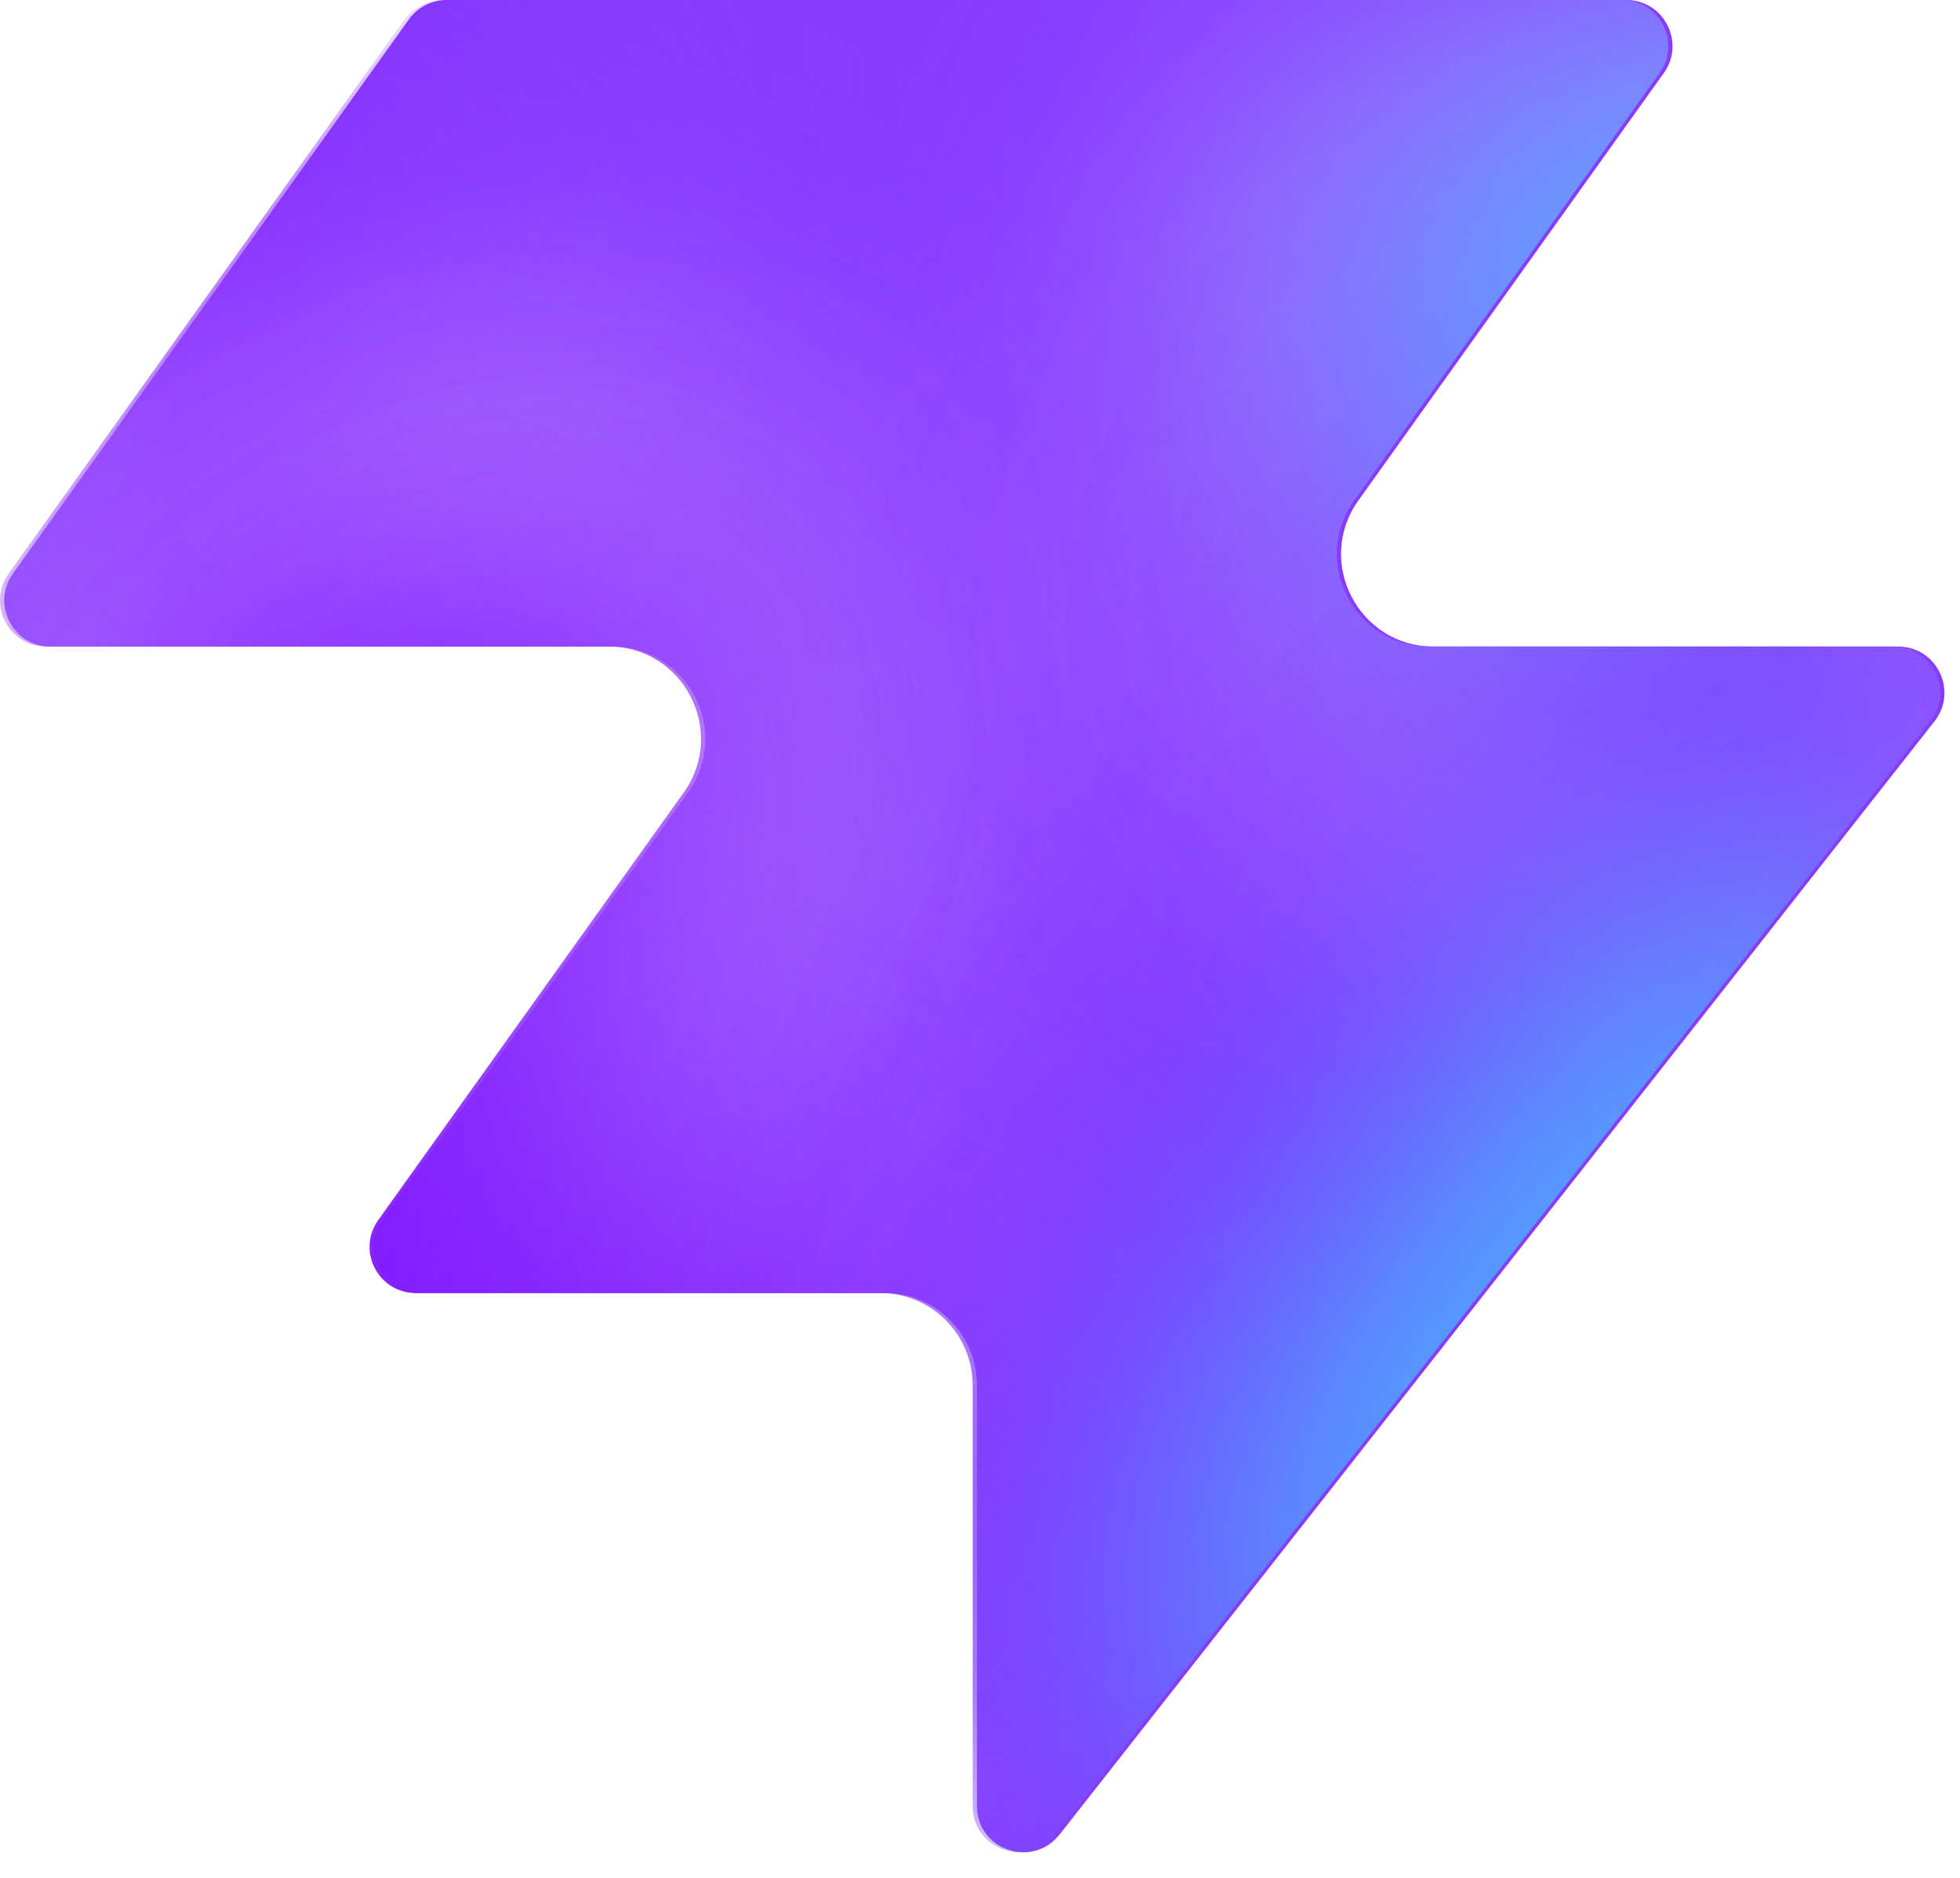
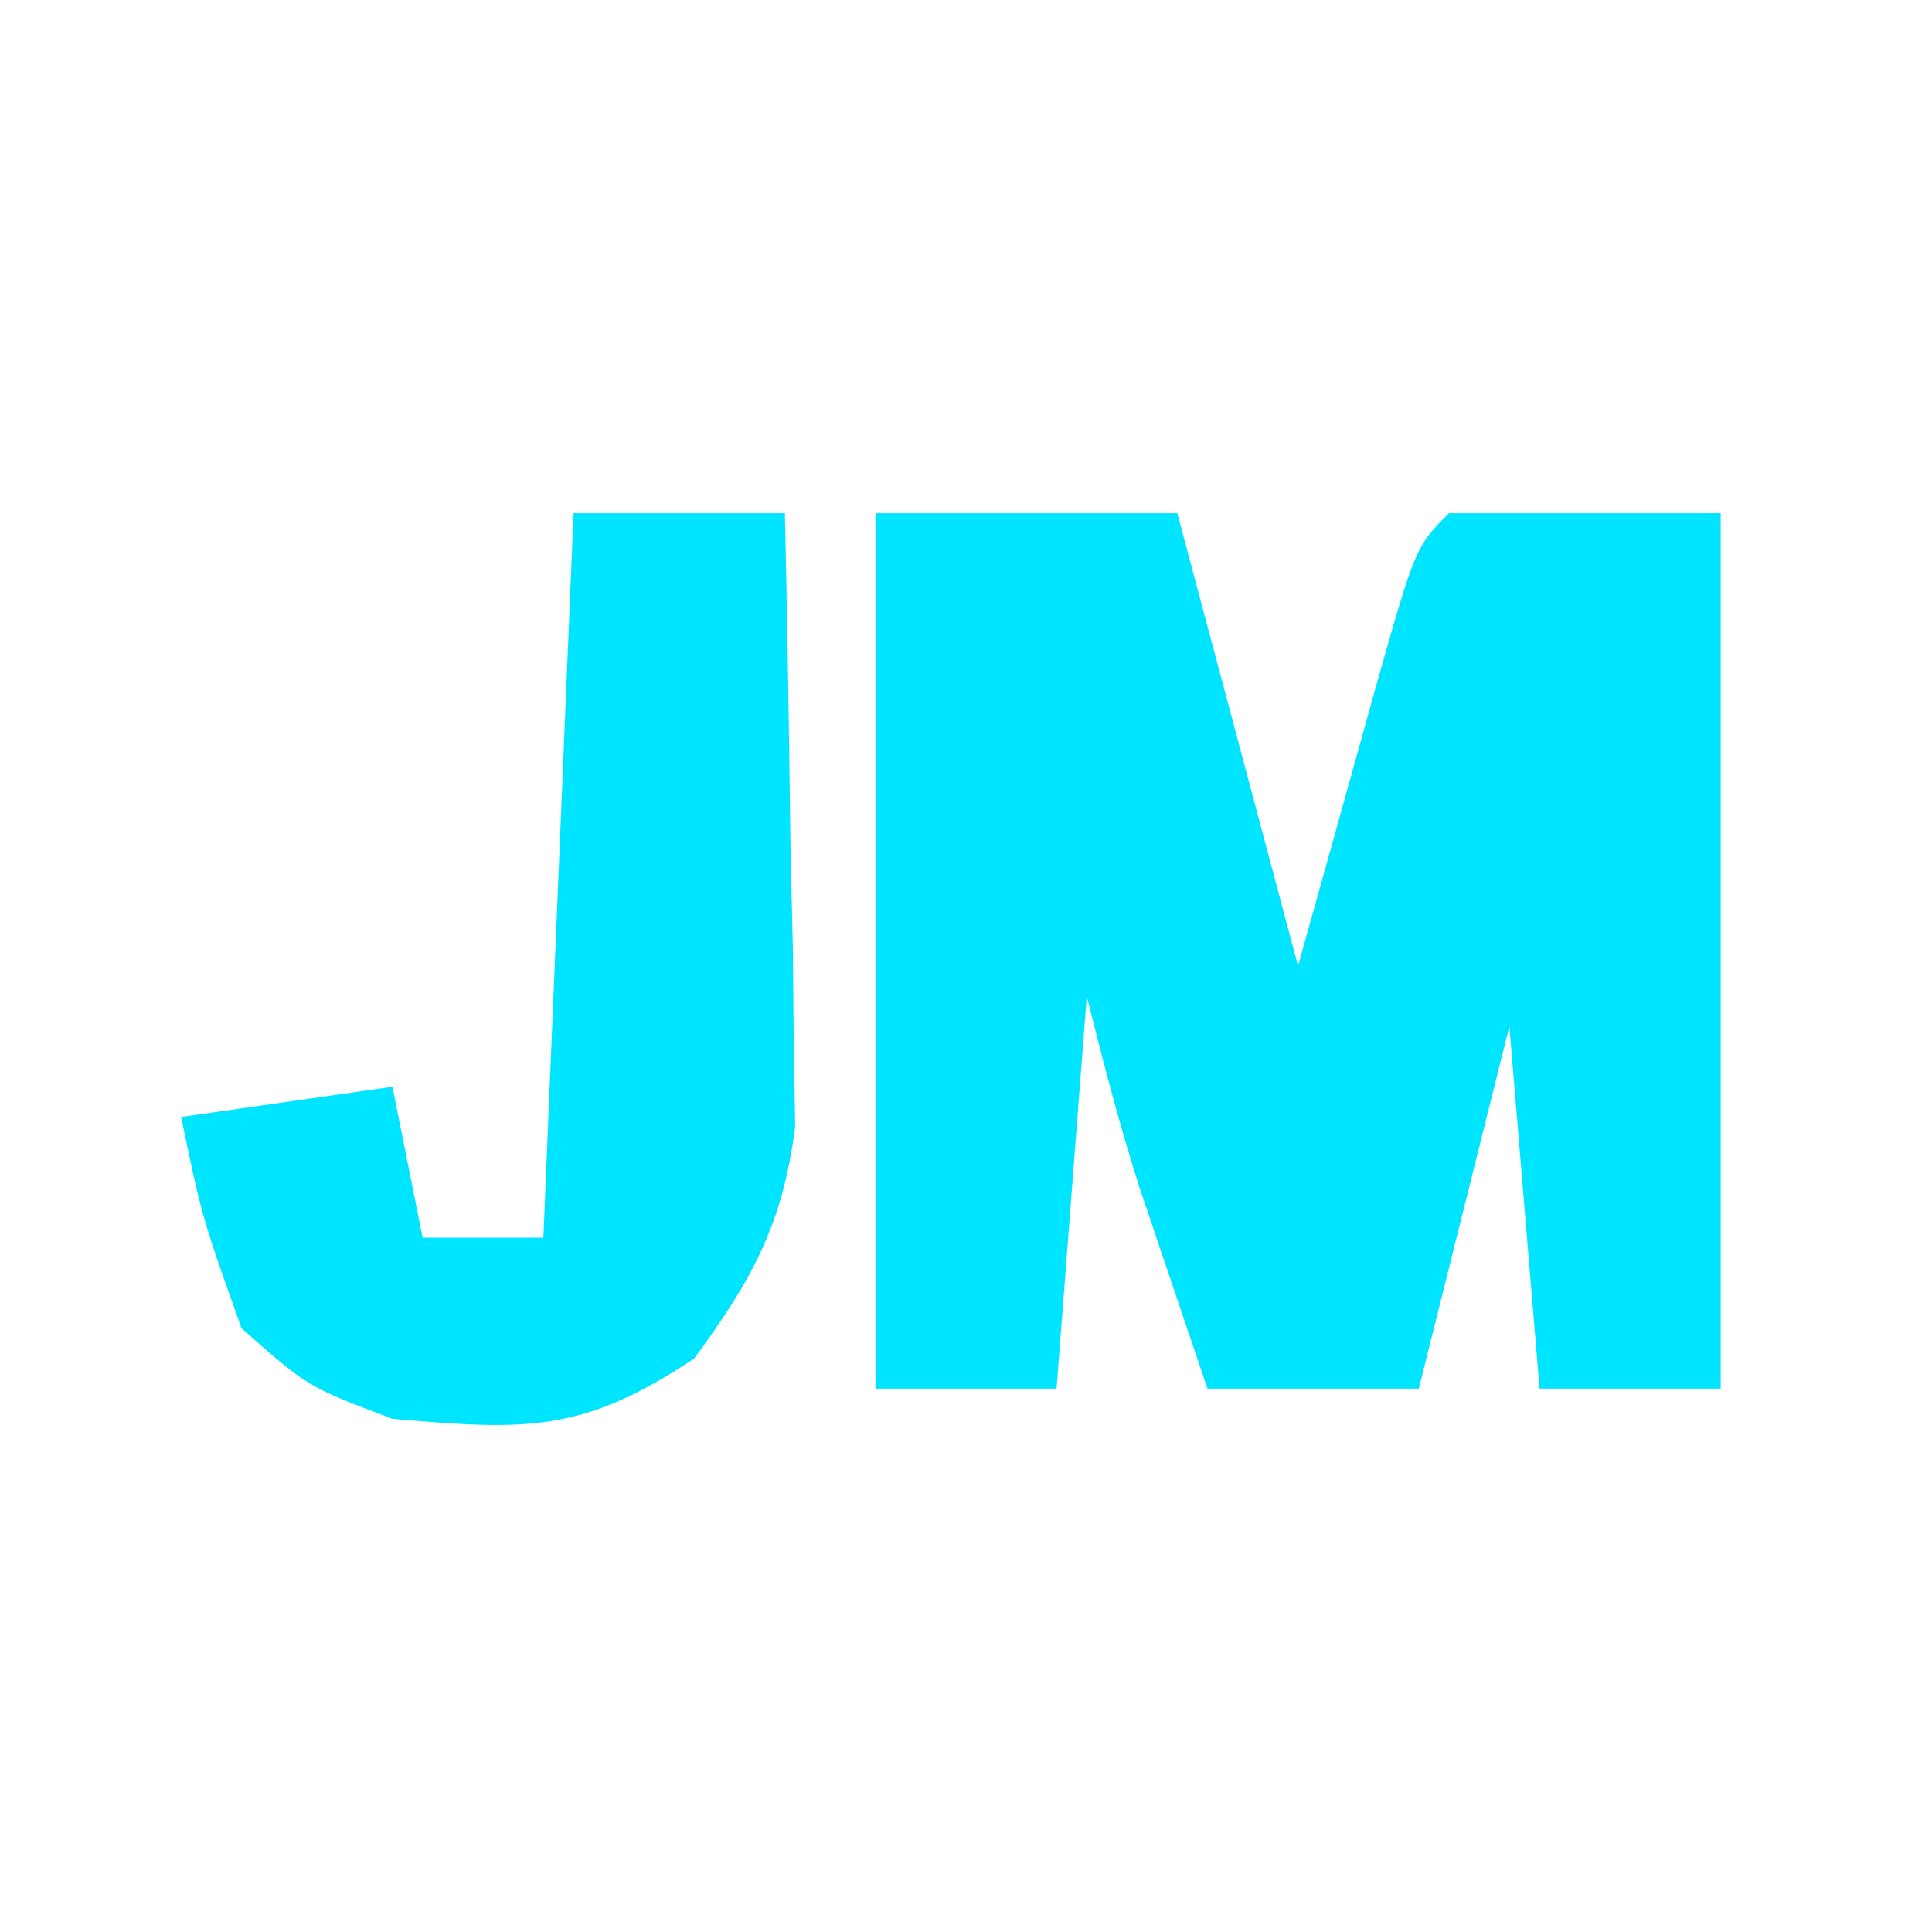
- <svg xmlns="http://www.w3.org/2000/svg" width="48" height="46" fill="none" viewBox="0 0 48 46">
-   <path fill="#863bff" d="M25.946 44.938c-.664.845-2.021.375-2.021-.698V33.937a2.26 2.26 0 0 0-2.262-2.262H10.287c-.92 0-1.456-1.04-.92-1.788l7.48-10.471c1.07-1.497 0-3.578-1.842-3.578H1.237c-.92 0-1.456-1.04-.92-1.788L10.013.474c.214-.297.556-.474.92-.474h28.894c.92 0 1.456 1.04.92 1.788l-7.48 10.471c-1.07 1.498 0 3.579 1.842 3.579h11.377c.943 0 1.473 1.088.89 1.83L25.947 44.94z" style="fill:#863bff;fill:color(display-p3 .525 .23 1);fill-opacity:1" />
-   <mask id="a" width="48" height="46" x="0" y="0" maskUnits="userSpaceOnUse" style="mask-type:alpha">
-     <path fill="#000" d="M25.842 44.938c-.664.844-2.021.375-2.021-.698V33.937a2.26 2.26 0 0 0-2.262-2.262H10.183c-.92 0-1.456-1.04-.92-1.788l7.48-10.471c1.07-1.498 0-3.579-1.842-3.579H1.133c-.92 0-1.456-1.04-.92-1.787L9.91.473c.214-.297.556-.474.92-.474h28.894c.92 0 1.456 1.04.92 1.788l-7.48 10.471c-1.07 1.498 0 3.578 1.842 3.578h11.377c.943 0 1.473 1.088.89 1.832L25.843 44.94z" style="fill:#000;fill-opacity:1" />
-   </mask>
-   <g mask="url(#a)">
-     <g filter="url(#b)">
-       <ellipse cx="5.508" cy="14.704" fill="#ede6ff" rx="5.508" ry="14.704" style="fill:#ede6ff;fill:color(display-p3 .927 .903 1);fill-opacity:1" transform="matrix(.00324 1 1 -.00324 -4.47 31.516)" />
-     </g>
-     <g filter="url(#c)">
-       <ellipse cx="10.399" cy="29.851" fill="#ede6ff" rx="10.399" ry="29.851" style="fill:#ede6ff;fill:color(display-p3 .927 .903 1);fill-opacity:1" transform="matrix(.00324 1 1 -.00324 -39.328 7.883)" />
-     </g>
-     <g filter="url(#d)">
-       <ellipse cx="5.508" cy="30.487" fill="#7e14ff" rx="5.508" ry="30.487" style="fill:#7e14ff;fill:color(display-p3 .492 .077 1);fill-opacity:1" transform="rotate(89.814 -25.913 -14.639)scale(1 -1)" />
-     </g>
-     <g filter="url(#e)">
-       <ellipse cx="5.508" cy="30.599" fill="#7e14ff" rx="5.508" ry="30.599" style="fill:#7e14ff;fill:color(display-p3 .492 .077 1);fill-opacity:1" transform="rotate(89.814 -32.644 -3.334)scale(1 -1)" />
-     </g>
-     <g filter="url(#f)">
-       <ellipse cx="5.508" cy="30.599" fill="#7e14ff" rx="5.508" ry="30.599" style="fill:#7e14ff;fill:color(display-p3 .492 .077 1);fill-opacity:1" transform="matrix(.00324 1 1 -.00324 -34.34 30.47)" />
-     </g>
-     <g filter="url(#g)">
-       <ellipse cx="14.072" cy="22.078" fill="#ede6ff" rx="14.072" ry="22.078" style="fill:#ede6ff;fill:color(display-p3 .927 .903 1);fill-opacity:1" transform="rotate(93.35 24.506 48.493)scale(-1 1)" />
-     </g>
-     <g filter="url(#h)">
-       <ellipse cx="3.47" cy="21.501" fill="#7e14ff" rx="3.47" ry="21.501" style="fill:#7e14ff;fill:color(display-p3 .492 .077 1);fill-opacity:1" transform="rotate(89.009 28.708 47.59)scale(-1 1)" />
-     </g>
-     <g filter="url(#i)">
-       <ellipse cx="3.47" cy="21.501" fill="#7e14ff" rx="3.47" ry="21.501" style="fill:#7e14ff;fill:color(display-p3 .492 .077 1);fill-opacity:1" transform="rotate(89.009 28.708 47.59)scale(-1 1)" />
-     </g>
-     <g filter="url(#j)">
-       <ellipse cx=".387" cy="8.972" fill="#7e14ff" rx="4.407" ry="29.108" style="fill:#7e14ff;fill:color(display-p3 .492 .077 1);fill-opacity:1" transform="rotate(39.51 .387 8.972)" />
-     </g>
-     <g filter="url(#k)">
-       <ellipse cx="47.523" cy="-6.092" fill="#7e14ff" rx="4.407" ry="29.108" style="fill:#7e14ff;fill:color(display-p3 .492 .077 1);fill-opacity:1" transform="rotate(37.892 47.523 -6.092)" />
-     </g>
-     <g filter="url(#l)">
-       <ellipse cx="41.412" cy="6.333" fill="#47bfff" rx="5.971" ry="9.665" style="fill:#47bfff;fill:color(display-p3 .28 .748 1);fill-opacity:1" transform="rotate(37.892 41.412 6.333)" />
-     </g>
-     <g filter="url(#m)">
-       <ellipse cx="-1.879" cy="38.332" fill="#7e14ff" rx="4.407" ry="29.108" style="fill:#7e14ff;fill:color(display-p3 .492 .077 1);fill-opacity:1" transform="rotate(37.892 -1.88 38.332)" />
-     </g>
-     <g filter="url(#n)">
-       <ellipse cx="-1.879" cy="38.332" fill="#7e14ff" rx="4.407" ry="29.108" style="fill:#7e14ff;fill:color(display-p3 .492 .077 1);fill-opacity:1" transform="rotate(37.892 -1.88 38.332)" />
-     </g>
-     <g filter="url(#o)">
-       <ellipse cx="35.651" cy="29.907" fill="#7e14ff" rx="4.407" ry="29.108" style="fill:#7e14ff;fill:color(display-p3 .492 .077 1);fill-opacity:1" transform="rotate(37.892 35.651 29.907)" />
-     </g>
-     <g filter="url(#p)">
-       <ellipse cx="38.418" cy="32.4" fill="#47bfff" rx="5.971" ry="15.297" style="fill:#47bfff;fill:color(display-p3 .28 .748 1);fill-opacity:1" transform="rotate(37.892 38.418 32.4)" />
-     </g>
-   </g>
-   <defs>
-     <filter id="b" width="60.045" height="41.654" x="-19.77" y="16.149" color-interpolation-filters="sRGB" filterUnits="userSpaceOnUse">
-       <feFlood flood-opacity="0" result="BackgroundImageFix" />
-       <feBlend in="SourceGraphic" in2="BackgroundImageFix" result="shape" />
-       <feGaussianBlur result="effect1_foregroundBlur_2002_17158" stdDeviation="7.659" />
-     </filter>
-     <filter id="c" width="90.34" height="51.437" x="-54.613" y="-7.533" color-interpolation-filters="sRGB" filterUnits="userSpaceOnUse">
-       <feFlood flood-opacity="0" result="BackgroundImageFix" />
-       <feBlend in="SourceGraphic" in2="BackgroundImageFix" result="shape" />
-       <feGaussianBlur result="effect1_foregroundBlur_2002_17158" stdDeviation="7.659" />
-     </filter>
-     <filter id="d" width="79.355" height="29.4" x="-49.64" y="2.03" color-interpolation-filters="sRGB" filterUnits="userSpaceOnUse">
-       <feFlood flood-opacity="0" result="BackgroundImageFix" />
-       <feBlend in="SourceGraphic" in2="BackgroundImageFix" result="shape" />
-       <feGaussianBlur result="effect1_foregroundBlur_2002_17158" stdDeviation="4.596" />
-     </filter>
-     <filter id="e" width="79.579" height="29.4" x="-45.045" y="20.029" color-interpolation-filters="sRGB" filterUnits="userSpaceOnUse">
-       <feFlood flood-opacity="0" result="BackgroundImageFix" />
-       <feBlend in="SourceGraphic" in2="BackgroundImageFix" result="shape" />
-       <feGaussianBlur result="effect1_foregroundBlur_2002_17158" stdDeviation="4.596" />
-     </filter>
-     <filter id="f" width="79.579" height="29.4" x="-43.513" y="21.178" color-interpolation-filters="sRGB" filterUnits="userSpaceOnUse">
-       <feFlood flood-opacity="0" result="BackgroundImageFix" />
-       <feBlend in="SourceGraphic" in2="BackgroundImageFix" result="shape" />
-       <feGaussianBlur result="effect1_foregroundBlur_2002_17158" stdDeviation="4.596" />
-     </filter>
-     <filter id="g" width="74.749" height="58.852" x="15.756" y="-17.901" color-interpolation-filters="sRGB" filterUnits="userSpaceOnUse">
-       <feFlood flood-opacity="0" result="BackgroundImageFix" />
-       <feBlend in="SourceGraphic" in2="BackgroundImageFix" result="shape" />
-       <feGaussianBlur result="effect1_foregroundBlur_2002_17158" stdDeviation="7.659" />
-     </filter>
-     <filter id="h" width="61.377" height="25.362" x="23.548" y="2.284" color-interpolation-filters="sRGB" filterUnits="userSpaceOnUse">
-       <feFlood flood-opacity="0" result="BackgroundImageFix" />
-       <feBlend in="SourceGraphic" in2="BackgroundImageFix" result="shape" />
-       <feGaussianBlur result="effect1_foregroundBlur_2002_17158" stdDeviation="4.596" />
-     </filter>
-     <filter id="i" width="61.377" height="25.362" x="23.548" y="2.284" color-interpolation-filters="sRGB" filterUnits="userSpaceOnUse">
-       <feFlood flood-opacity="0" result="BackgroundImageFix" />
-       <feBlend in="SourceGraphic" in2="BackgroundImageFix" result="shape" />
-       <feGaussianBlur result="effect1_foregroundBlur_2002_17158" stdDeviation="4.596" />
-     </filter>
-     <filter id="j" width="56.045" height="63.649" x="-27.636" y="-22.853" color-interpolation-filters="sRGB" filterUnits="userSpaceOnUse">
-       <feFlood flood-opacity="0" result="BackgroundImageFix" />
-       <feBlend in="SourceGraphic" in2="BackgroundImageFix" result="shape" />
-       <feGaussianBlur result="effect1_foregroundBlur_2002_17158" stdDeviation="4.596" />
-     </filter>
-     <filter id="k" width="54.814" height="64.646" x="20.116" y="-38.415" color-interpolation-filters="sRGB" filterUnits="userSpaceOnUse">
-       <feFlood flood-opacity="0" result="BackgroundImageFix" />
-       <feBlend in="SourceGraphic" in2="BackgroundImageFix" result="shape" />
-       <feGaussianBlur result="effect1_foregroundBlur_2002_17158" stdDeviation="4.596" />
-     </filter>
-     <filter id="l" width="33.541" height="35.313" x="24.641" y="-11.323" color-interpolation-filters="sRGB" filterUnits="userSpaceOnUse">
-       <feFlood flood-opacity="0" result="BackgroundImageFix" />
-       <feBlend in="SourceGraphic" in2="BackgroundImageFix" result="shape" />
-       <feGaussianBlur result="effect1_foregroundBlur_2002_17158" stdDeviation="4.596" />
-     </filter>
-     <filter id="m" width="54.814" height="64.646" x="-29.286" y="6.009" color-interpolation-filters="sRGB" filterUnits="userSpaceOnUse">
-       <feFlood flood-opacity="0" result="BackgroundImageFix" />
-       <feBlend in="SourceGraphic" in2="BackgroundImageFix" result="shape" />
-       <feGaussianBlur result="effect1_foregroundBlur_2002_17158" stdDeviation="4.596" />
-     </filter>
-     <filter id="n" width="54.814" height="64.646" x="-29.286" y="6.009" color-interpolation-filters="sRGB" filterUnits="userSpaceOnUse">
-       <feFlood flood-opacity="0" result="BackgroundImageFix" />
-       <feBlend in="SourceGraphic" in2="BackgroundImageFix" result="shape" />
-       <feGaussianBlur result="effect1_foregroundBlur_2002_17158" stdDeviation="4.596" />
-     </filter>
-     <filter id="o" width="54.814" height="64.646" x="8.244" y="-2.416" color-interpolation-filters="sRGB" filterUnits="userSpaceOnUse">
-       <feFlood flood-opacity="0" result="BackgroundImageFix" />
-       <feBlend in="SourceGraphic" in2="BackgroundImageFix" result="shape" />
-       <feGaussianBlur result="effect1_foregroundBlur_2002_17158" stdDeviation="4.596" />
-     </filter>
-     <filter id="p" width="39.409" height="43.623" x="18.713" y="10.588" color-interpolation-filters="sRGB" filterUnits="userSpaceOnUse">
-       <feFlood flood-opacity="0" result="BackgroundImageFix" />
-       <feBlend in="SourceGraphic" in2="BackgroundImageFix" result="shape" />
-       <feGaussianBlur result="effect1_foregroundBlur_2002_17158" stdDeviation="4.596" />
-     </filter>
-   </defs>
+ <svg xmlns="http://www.w3.org/2000/svg" version="1.1" width="64" height="64">
+   <path d="M0 0 C3.3 0 6.6 0 10 0 C11.32 4.95 12.64 9.9 14 15 C15.275 10.439 15.275 10.439 16.543 5.875 C17.889 1.111 17.889 1.111 19 0 C21.97 0 24.94 0 28 0 C28 9.57 28 19.14 28 29 C26.02 29 24.04 29 22 29 C21.67 25.04 21.34 21.08 21 17 C20.01 20.96 19.02 24.92 18 29 C15.69 29 13.38 29 11 29 C10.519 27.584 10.04 26.167 9.562 24.75 C9.296 23.961 9.029 23.172 8.754 22.359 C8.085 20.265 7.533 18.133 7 16 C6.67 20.29 6.34 24.58 6 29 C4.02 29 2.04 29 0 29 C0 19.43 0 9.86 0 0 Z " fill="#00E5FF" transform="translate(29,17)" />
+   <path d="M0 0 C2.31 0 4.62 0 7 0 C7.087 3.729 7.141 7.458 7.188 11.188 C7.213 12.243 7.238 13.298 7.264 14.385 C7.273 15.406 7.283 16.428 7.293 17.48 C7.309 18.418 7.324 19.355 7.341 20.321 C6.929 23.558 5.918 25.38 4 28 C0.274 30.484 -1.587 30.38 -6 30 C-8.812 28.938 -8.812 28.938 -11 27 C-12.312 23.312 -12.312 23.312 -13 20 C-9.535 19.505 -9.535 19.505 -6 19 C-5.67 20.65 -5.34 22.3 -5 24 C-3.68 24 -2.36 24 -1 24 C-0.67 16.08 -0.34 8.16 0 0 Z " fill="#00E5FF" transform="translate(19,17)" />
</svg>
